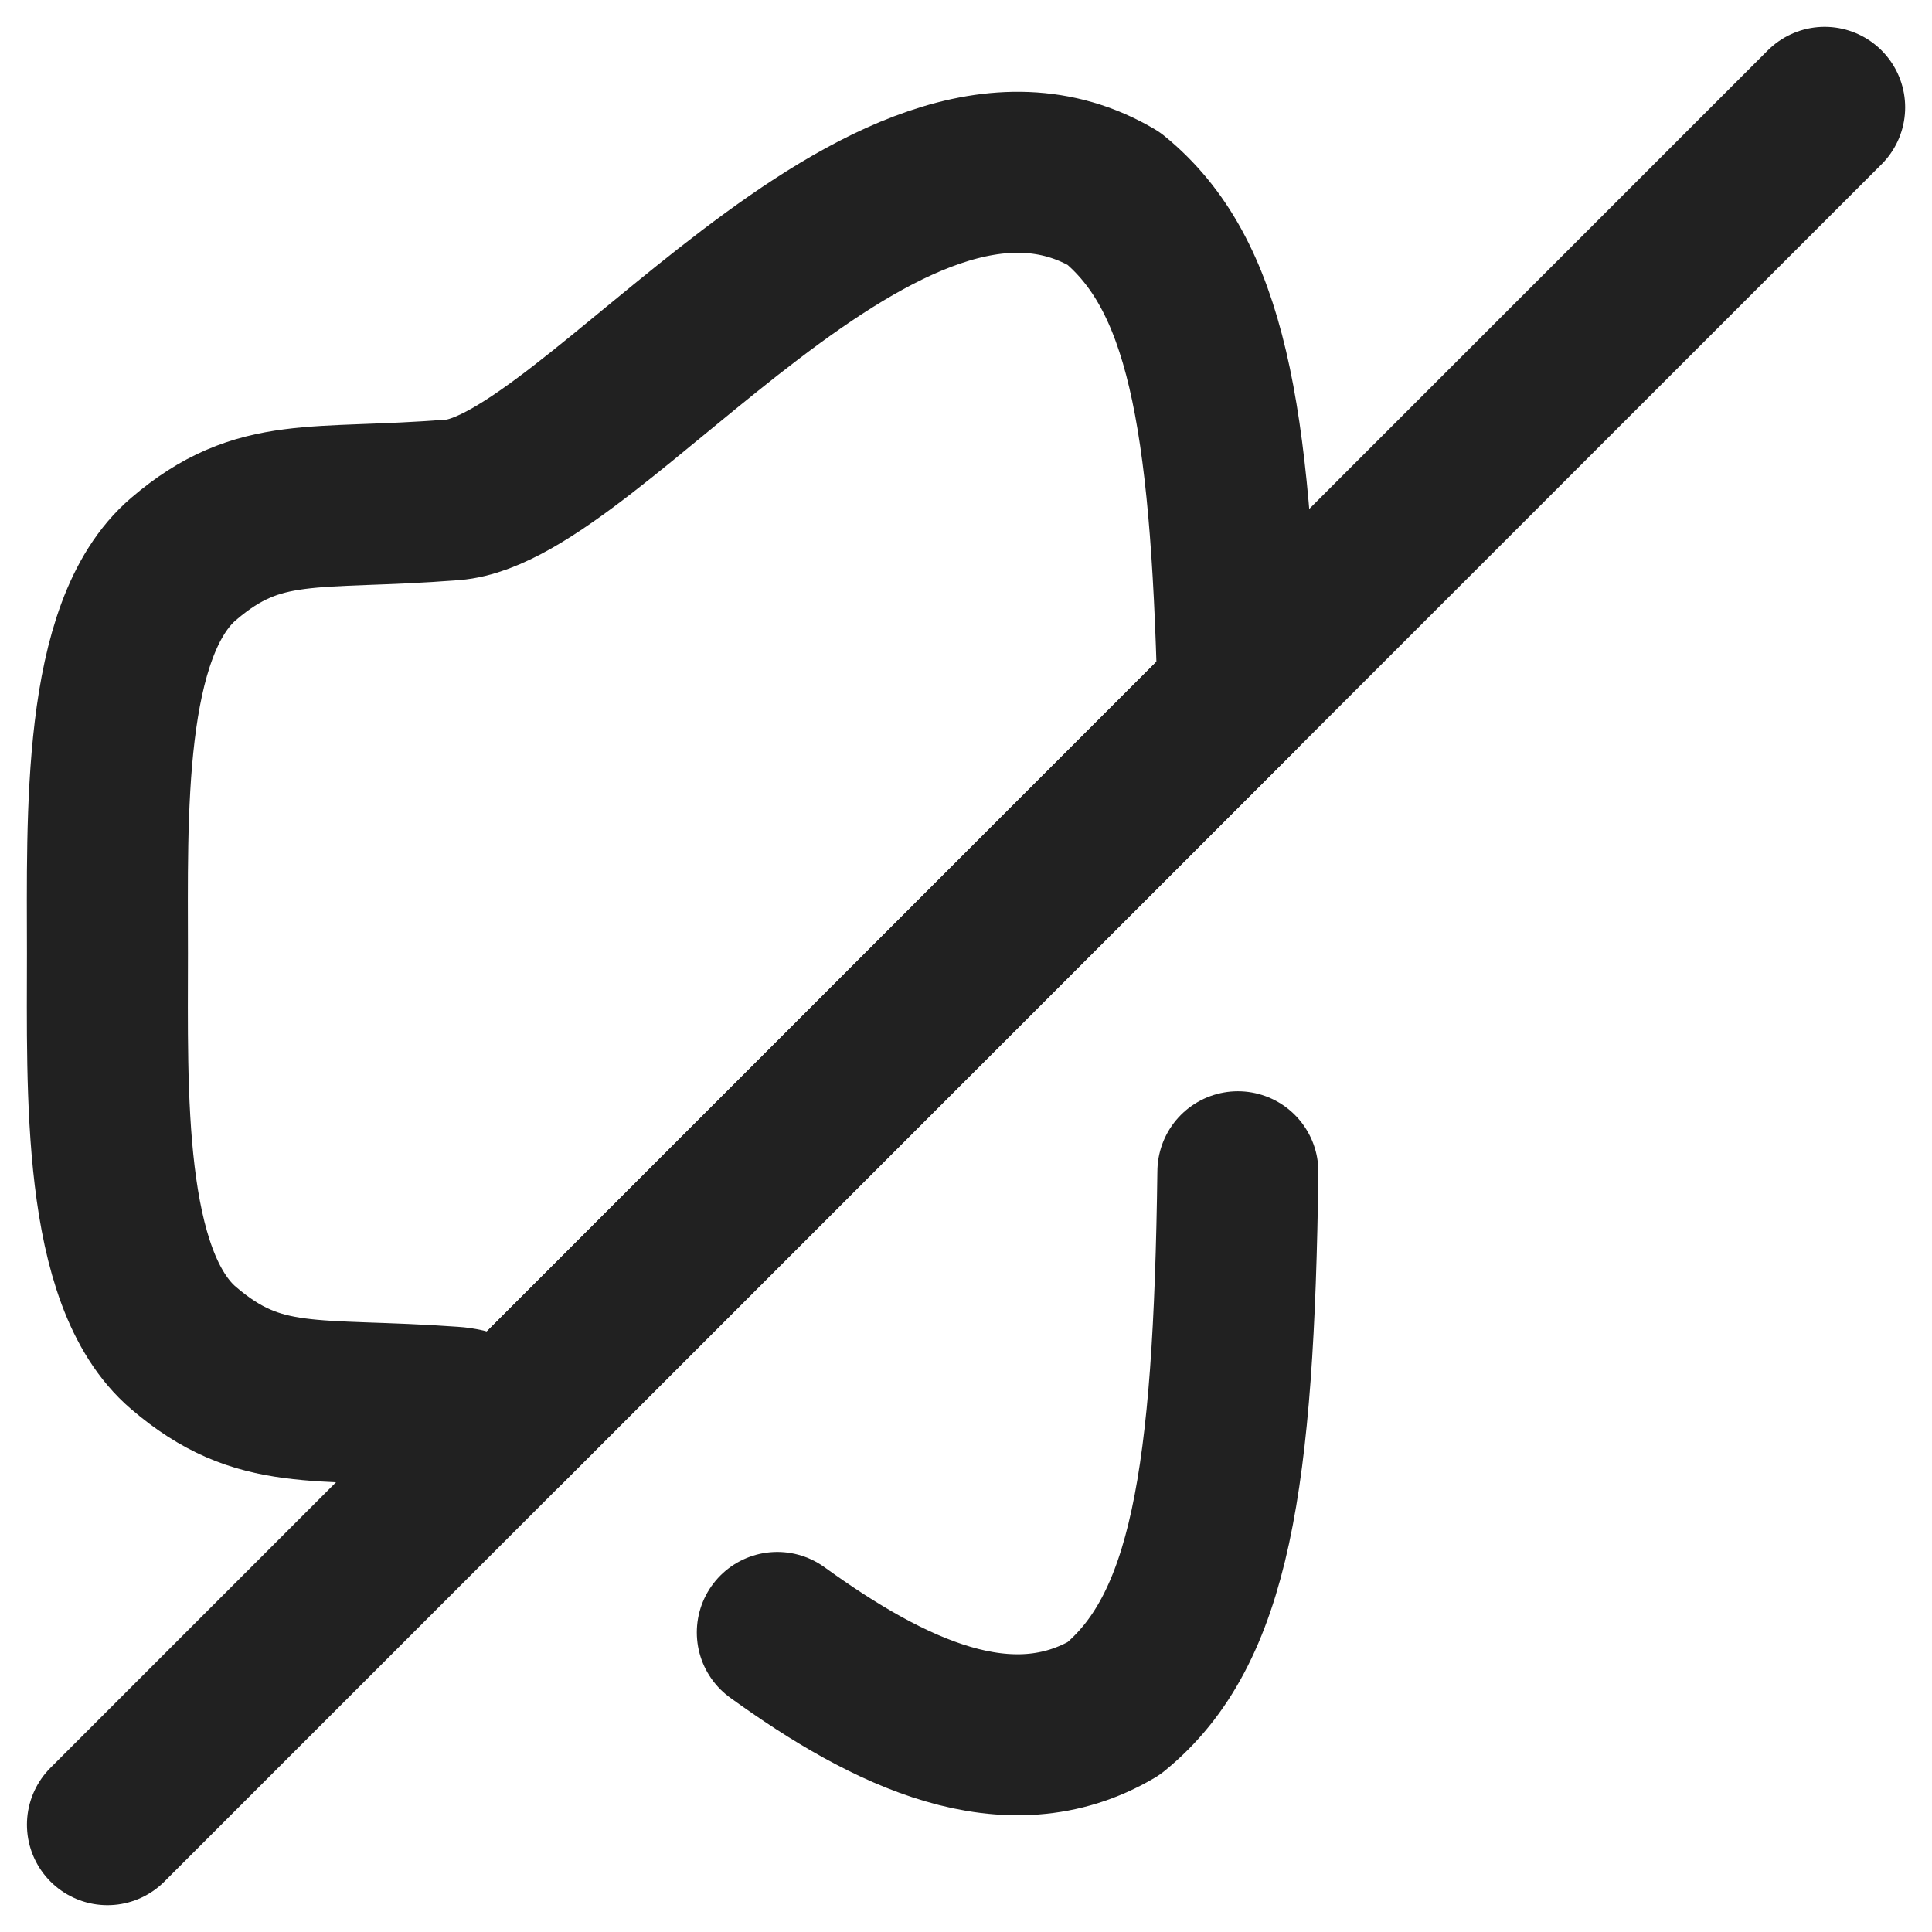
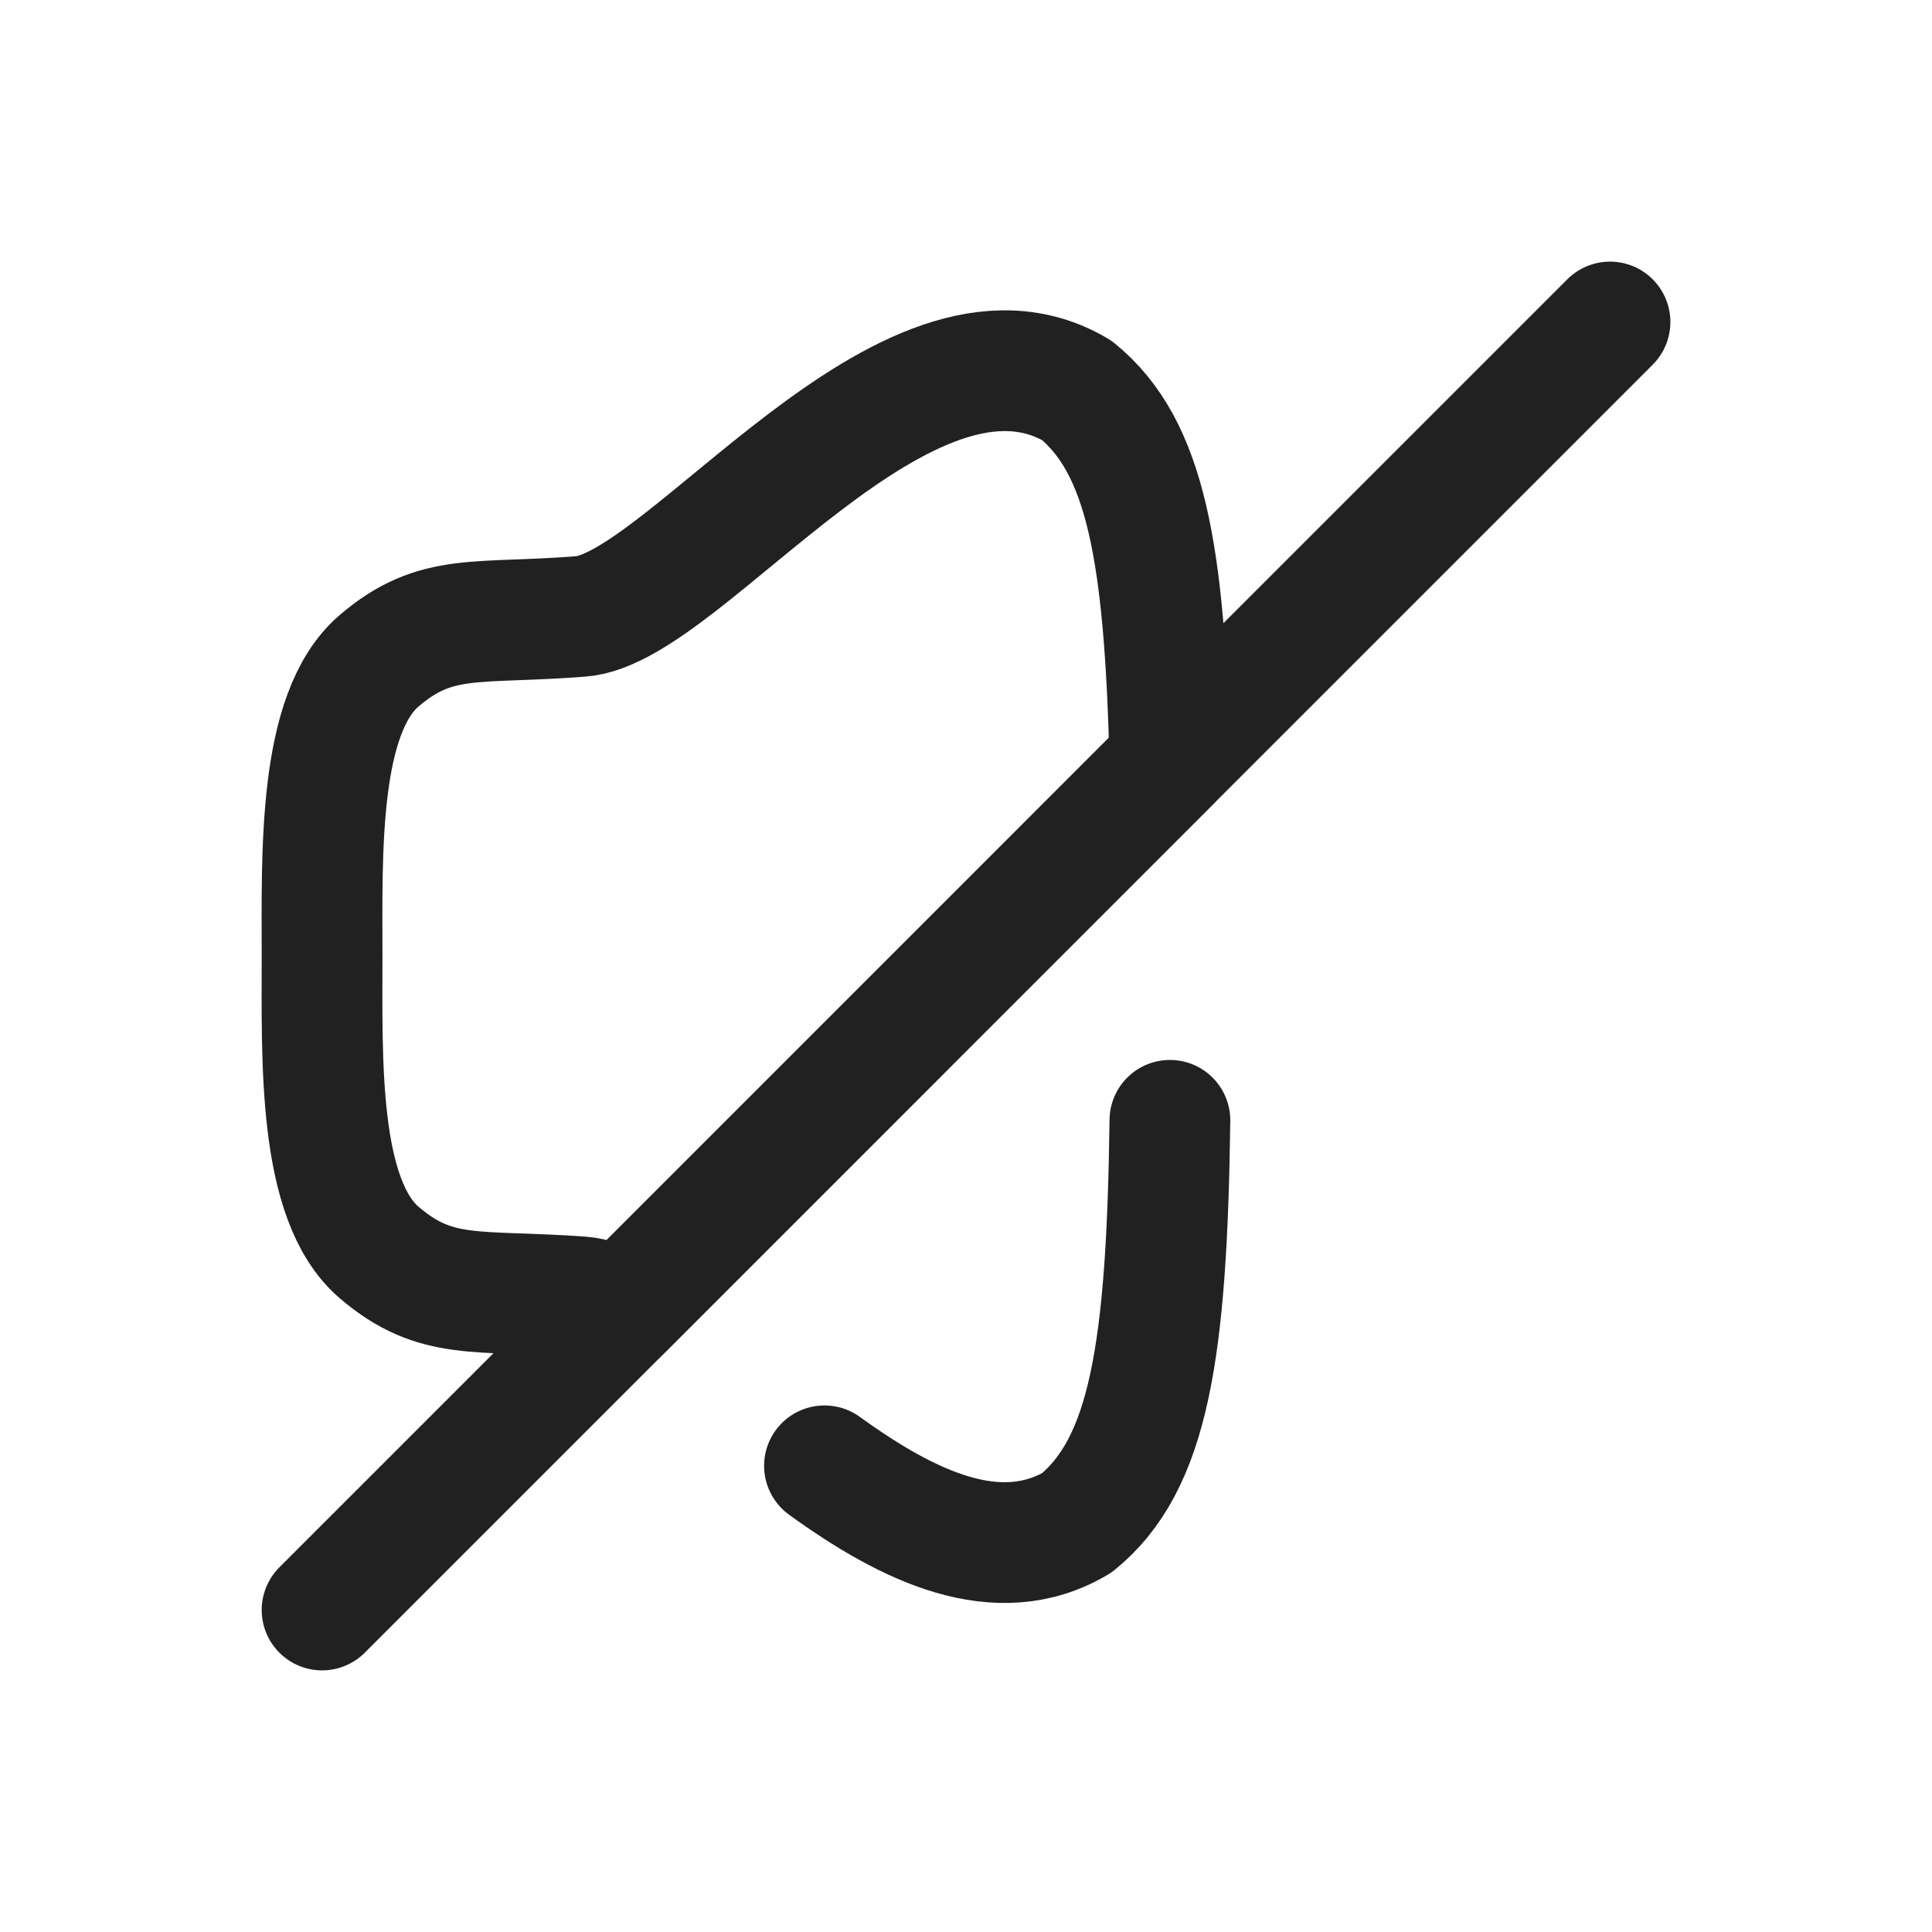
- <svg xmlns="http://www.w3.org/2000/svg" width="24" height="24" viewBox="0 0 18 18" fill="none">
-   <path fill-rule="evenodd" clip-rule="evenodd" d="M11.533 6.467L4.714 13.287C4.536 13.184 4.368 13.119 4.219 13.11C2.922 13.016 2.419 13.166 1.71 12.559C0.945 11.906 1.001 10.162 1.001 8.883C1.001 7.605 0.945 5.861 1.71 5.208C2.419 4.601 2.922 4.76 4.219 4.657C5.516 4.555 8.258 0.599 10.376 1.849C11.234 2.549 11.467 3.855 11.533 6.467Z" stroke="#212121" stroke-width="1.5" stroke-linecap="round" stroke-linejoin="round" />
-   <path d="M11.533 10.917C11.496 13.791 11.272 15.19 10.376 15.918C9.397 16.496 8.287 15.964 7.242 15.209" stroke="#212121" stroke-width="1.5" stroke-linecap="round" stroke-linejoin="round" />
-   <path d="M1.001 17L4.714 13.287L11.533 6.467L17 1" stroke="#212121" stroke-width="1.5" stroke-linecap="round" stroke-linejoin="round" />
+ <svg xmlns="http://www.w3.org/2000/svg" width="24" height="24" viewBox="0 0 24 24" fill="none">
+   <g id="Iconly/Light/Volume Off">
+     <g id="Volume Off">
+       <path id="Stroke 1" fill-rule="evenodd" clip-rule="evenodd" d="M14.533 9.467L7.714 16.287C7.536 16.184 7.368 16.119 7.219 16.11C5.922 16.016 5.419 16.166 4.71 15.559C3.945 14.906 4.001 13.162 4.001 11.883C4.001 10.605 3.945 8.861 4.71 8.208C5.419 7.601 5.922 7.76 7.219 7.657C8.516 7.555 11.258 3.599 13.376 4.849C14.234 5.549 14.467 6.855 14.533 9.467Z" stroke="#212121" stroke-width="1.5" stroke-linecap="round" stroke-linejoin="round" />
+       <path id="Stroke 3" d="M14.533 13.917C14.496 16.791 14.272 18.19 13.376 18.918C12.397 19.496 11.287 18.965 10.242 18.209" stroke="#212121" stroke-width="1.5" stroke-linecap="round" stroke-linejoin="round" />
+       <path id="Stroke 5" d="M4.001 20L7.714 16.287L14.533 9.467L20 4" stroke="#212121" stroke-width="1.5" stroke-linecap="round" stroke-linejoin="round" />
+     </g>
+   </g>
</svg>
